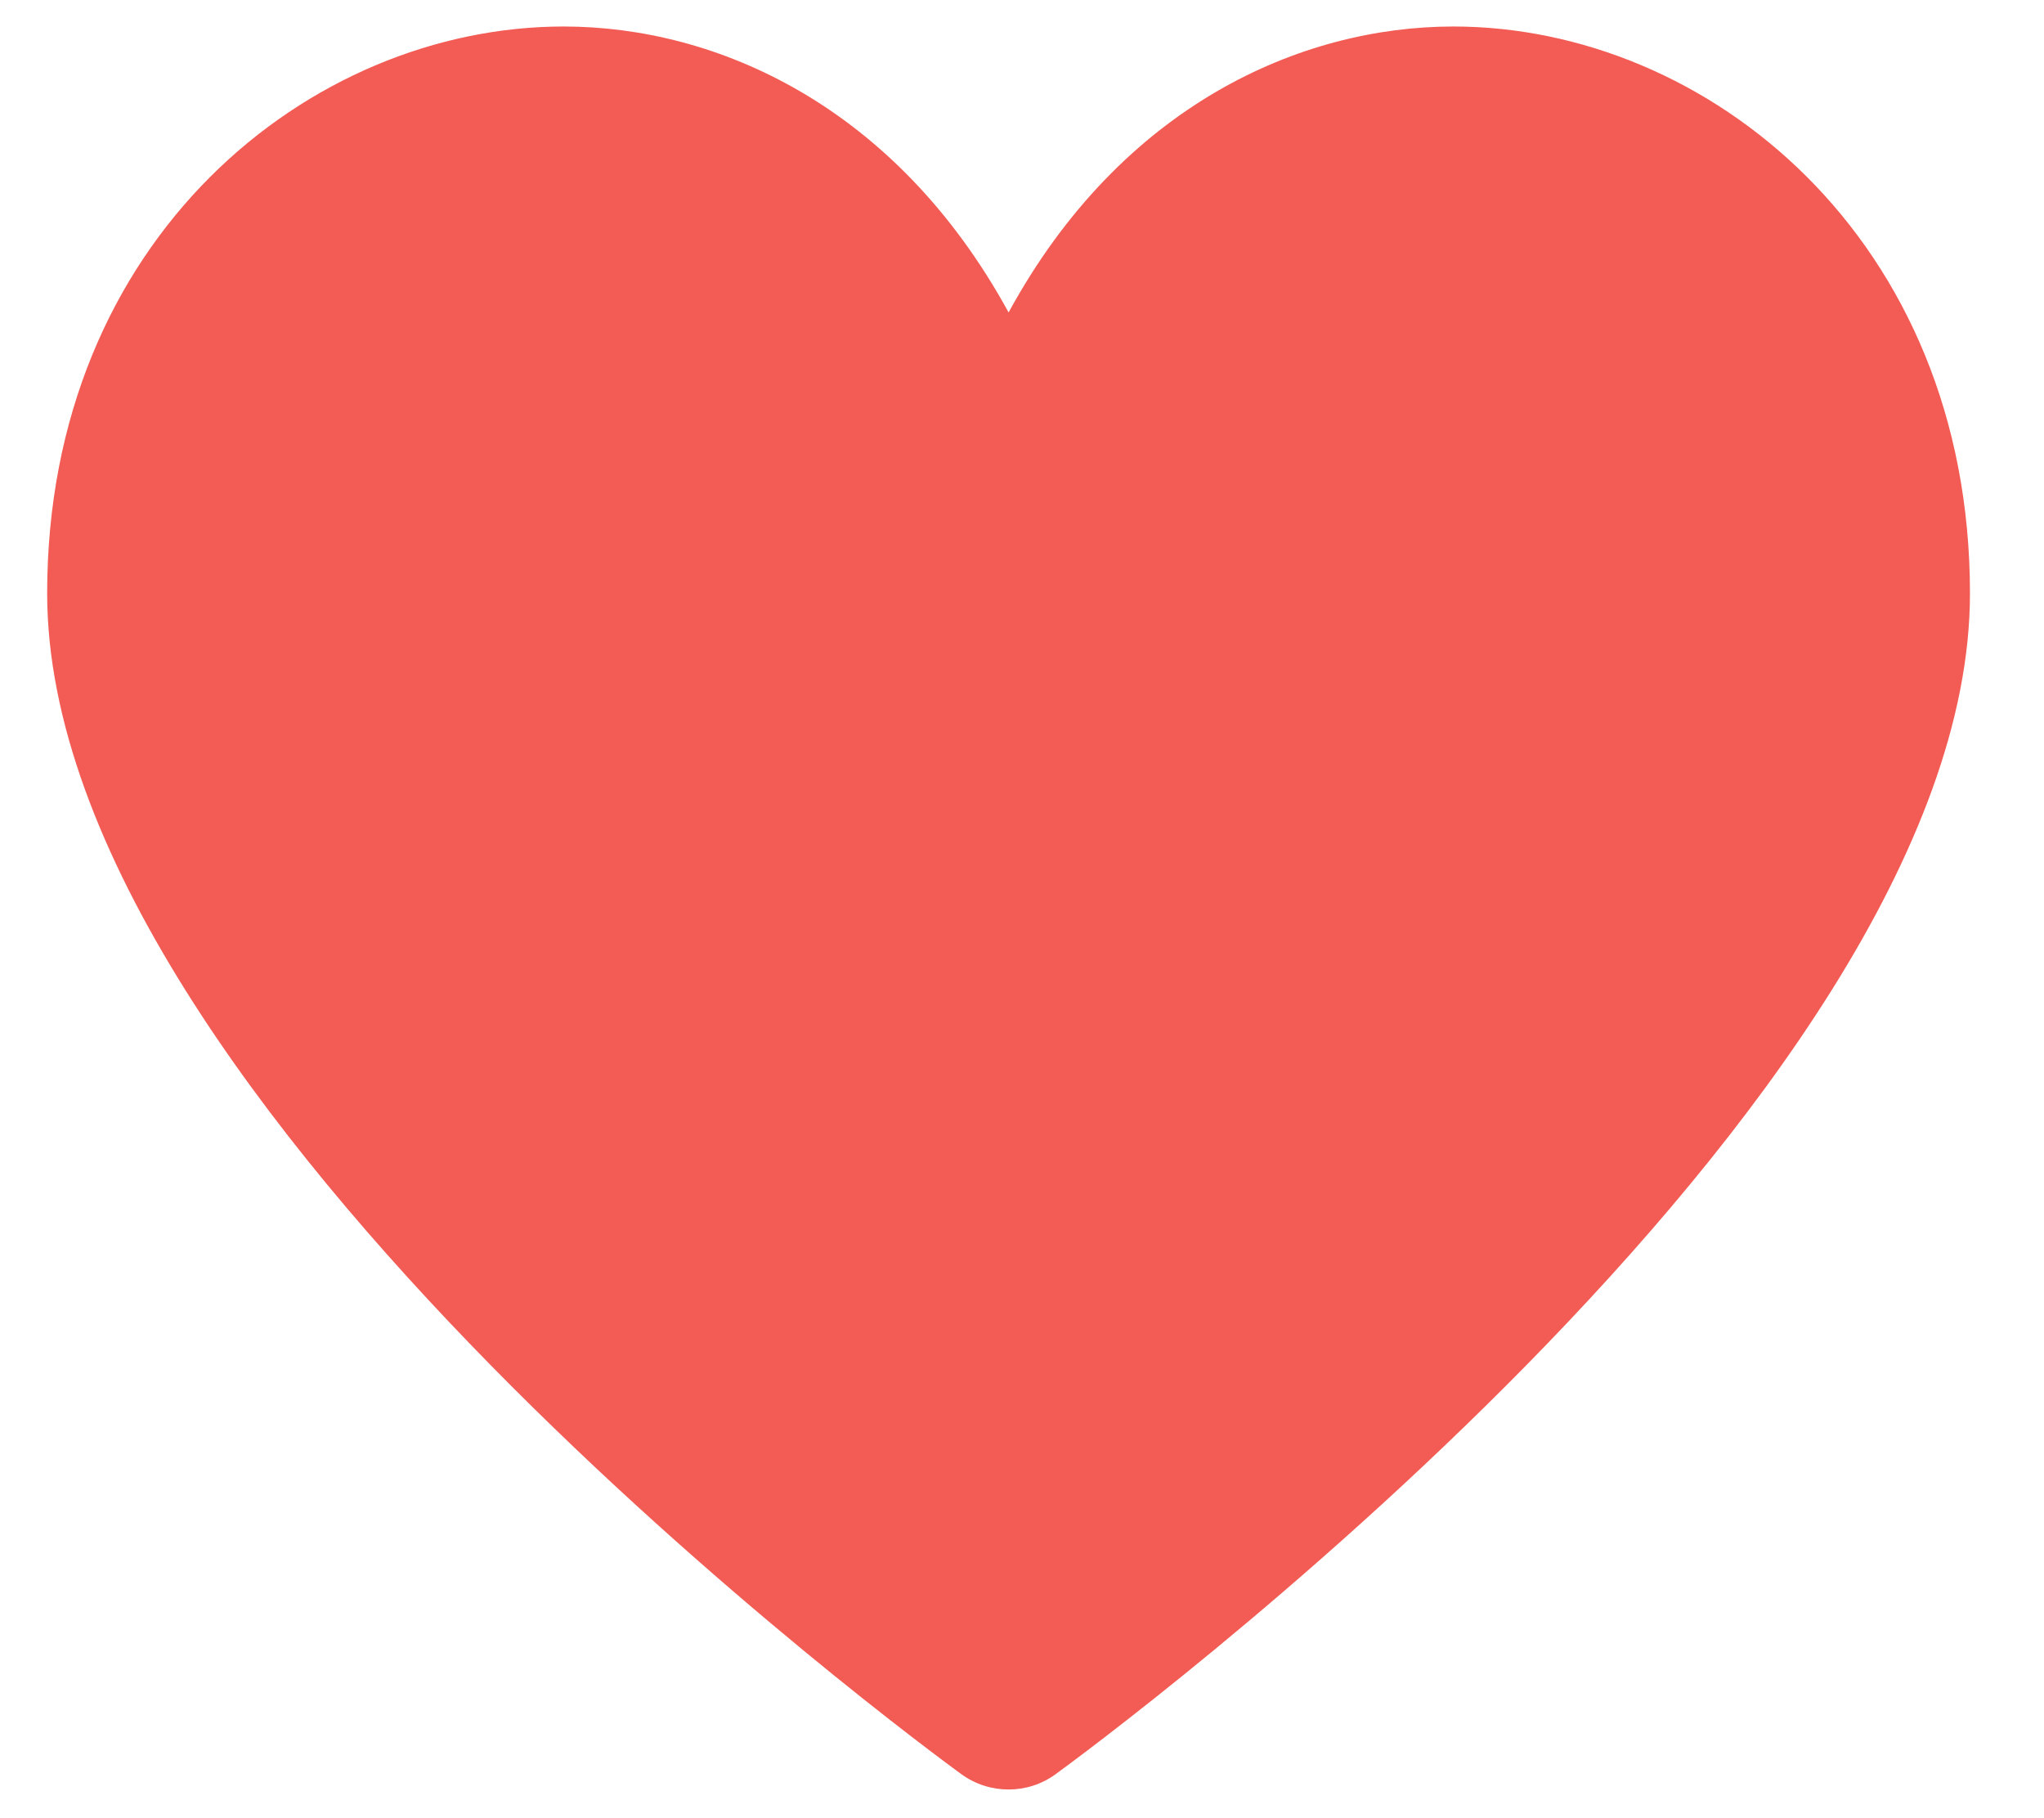
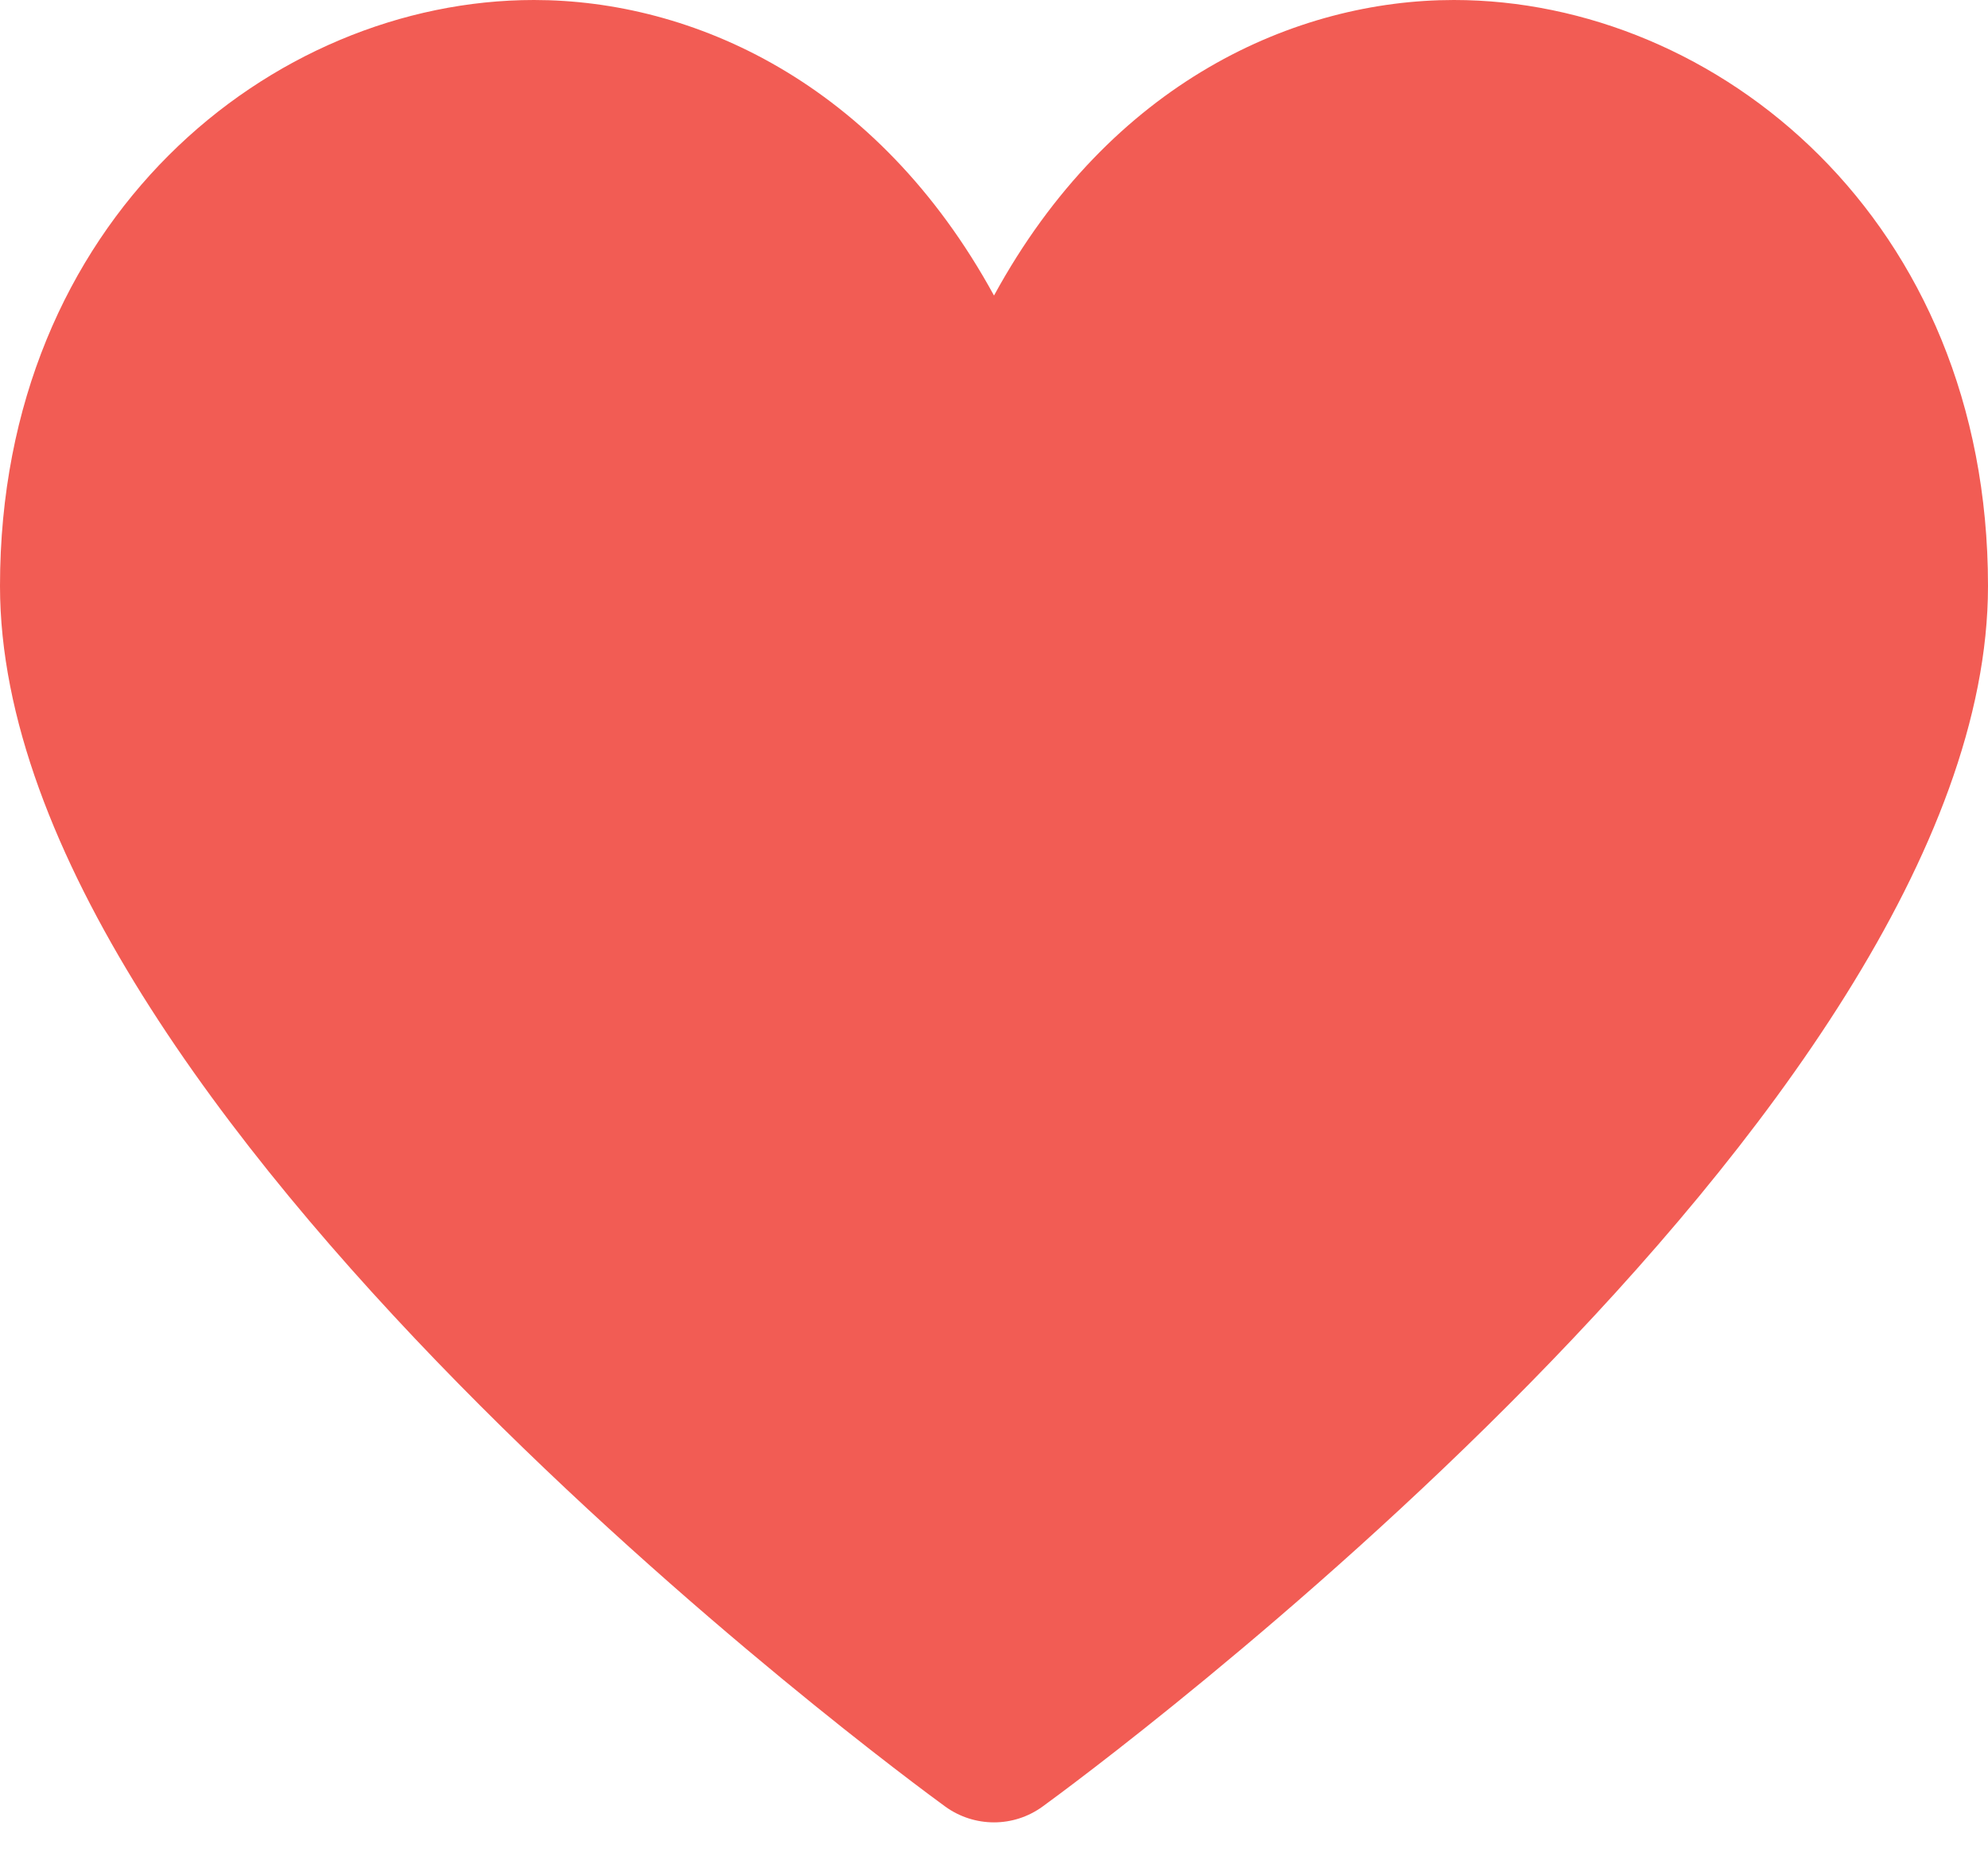
- <svg xmlns="http://www.w3.org/2000/svg" width="27px" height="24px" viewBox="0 0 27 24" version="1.1">
+ <svg xmlns="http://www.w3.org/2000/svg" width="32px" height="30px" viewBox="0 0 32 30" version="1.1">
  <defs />
  <g id="responsiveness-with-new-landing" stroke="none" stroke-width="1" fill="none" fill-rule="evenodd">
-     <g id="876" transform="translate(-369, -8727)" fill="#F25C54">
-       <g id="Group-103" transform="translate(209, 8721)">
-         <g id="Group-63" transform="translate(113, 0)">
-           <path d="M60.945,29.429 C60.759,29.565 60.541,29.632 60.323,29.632 C60.105,29.632 59.885,29.565 59.698,29.429 C59.207,29.071 47.623,20.569 47.623,13.836 C47.623,9.15 51.092,6.35 54.445,6.35 C56.458,6.35 58.826,7.389 60.323,10.126 C61.815,7.389 64.186,6.35 66.198,6.35 C69.553,6.35 73.022,9.15 73.022,13.836 C73.022,20.569 61.436,29.071 60.945,29.429" id="Fill-1" />
-         </g>
+     <g id="2000" transform="translate(-897, -8564)" fill="#F25C54">
+       <g id="Group-63" transform="translate(837, 8556)">
+         <path d="M76.784,37.077 C76.549,37.248 76.275,37.333 76,37.333 C75.725,37.333 75.448,37.248 75.213,37.077 C74.595,36.627 60,25.915 60,17.432 C60,11.528 64.371,8 68.595,8 C71.131,8 74.115,9.309 76,12.757 C77.88,9.309 80.867,8 83.403,8 C87.629,8 92,11.528 92,17.432 C92,25.915 77.403,36.627 76.784,37.077" id="Fill-1" />
      </g>
    </g>
  </g>
</svg>
